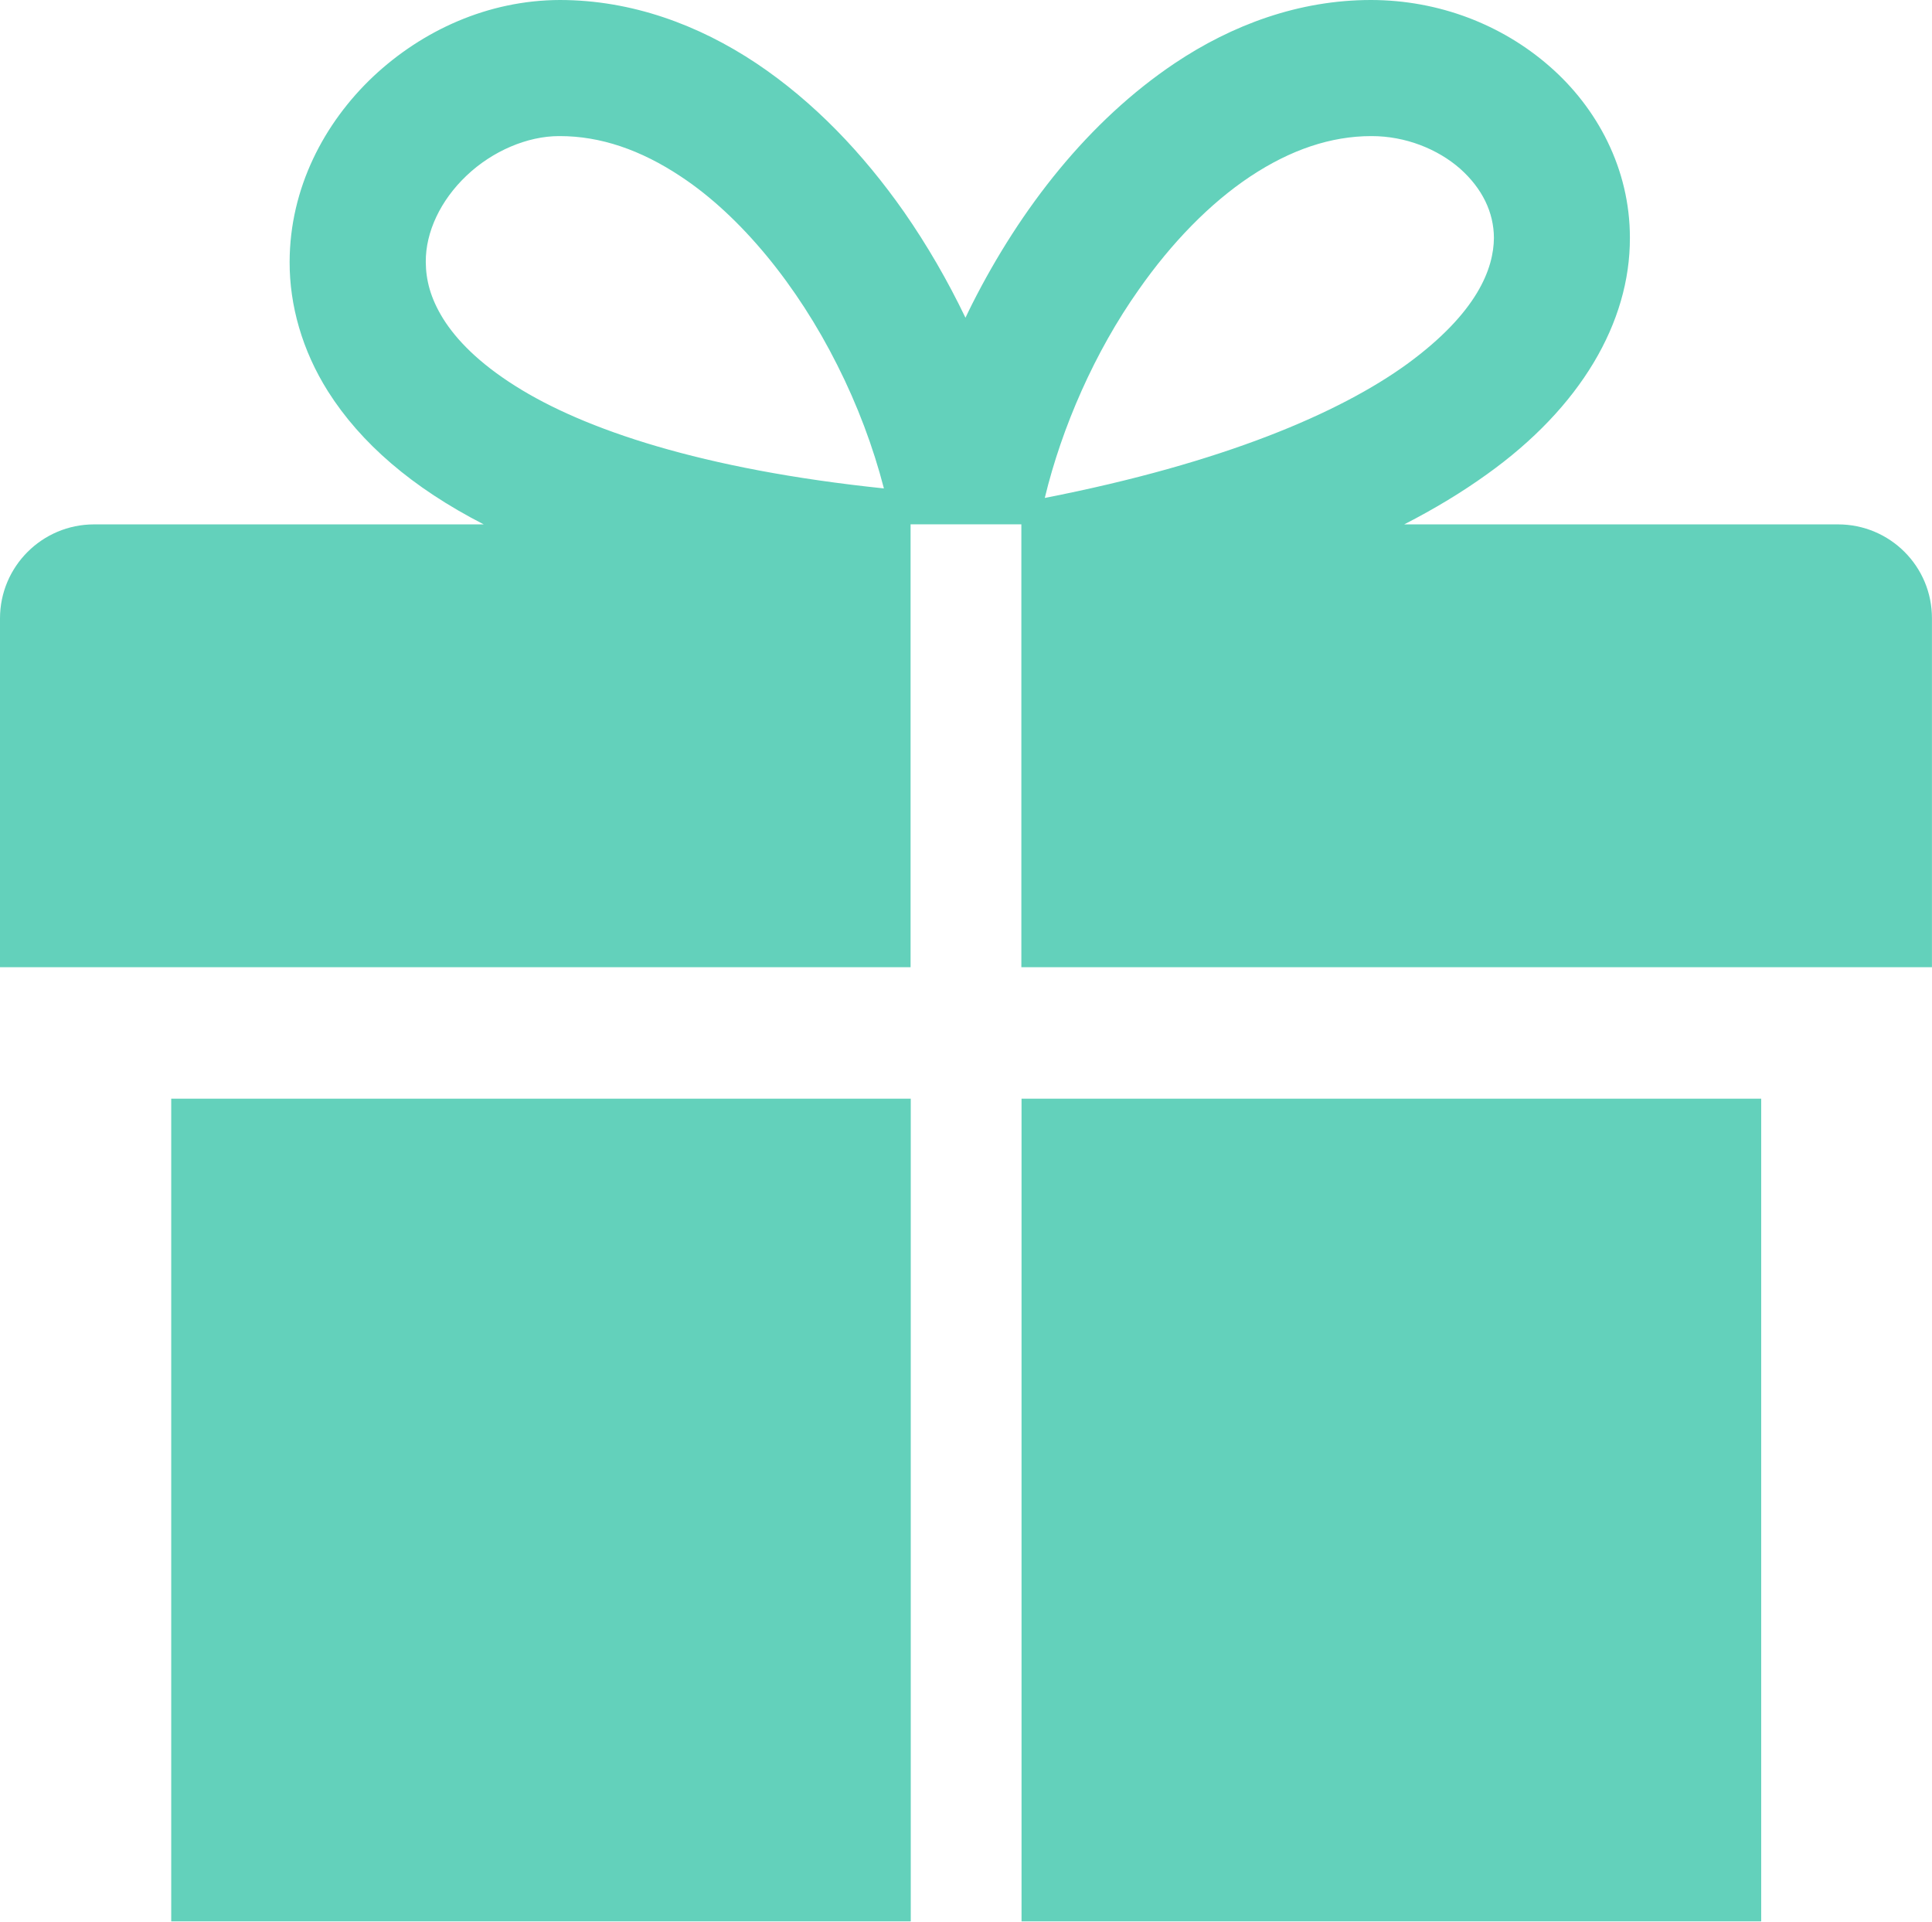
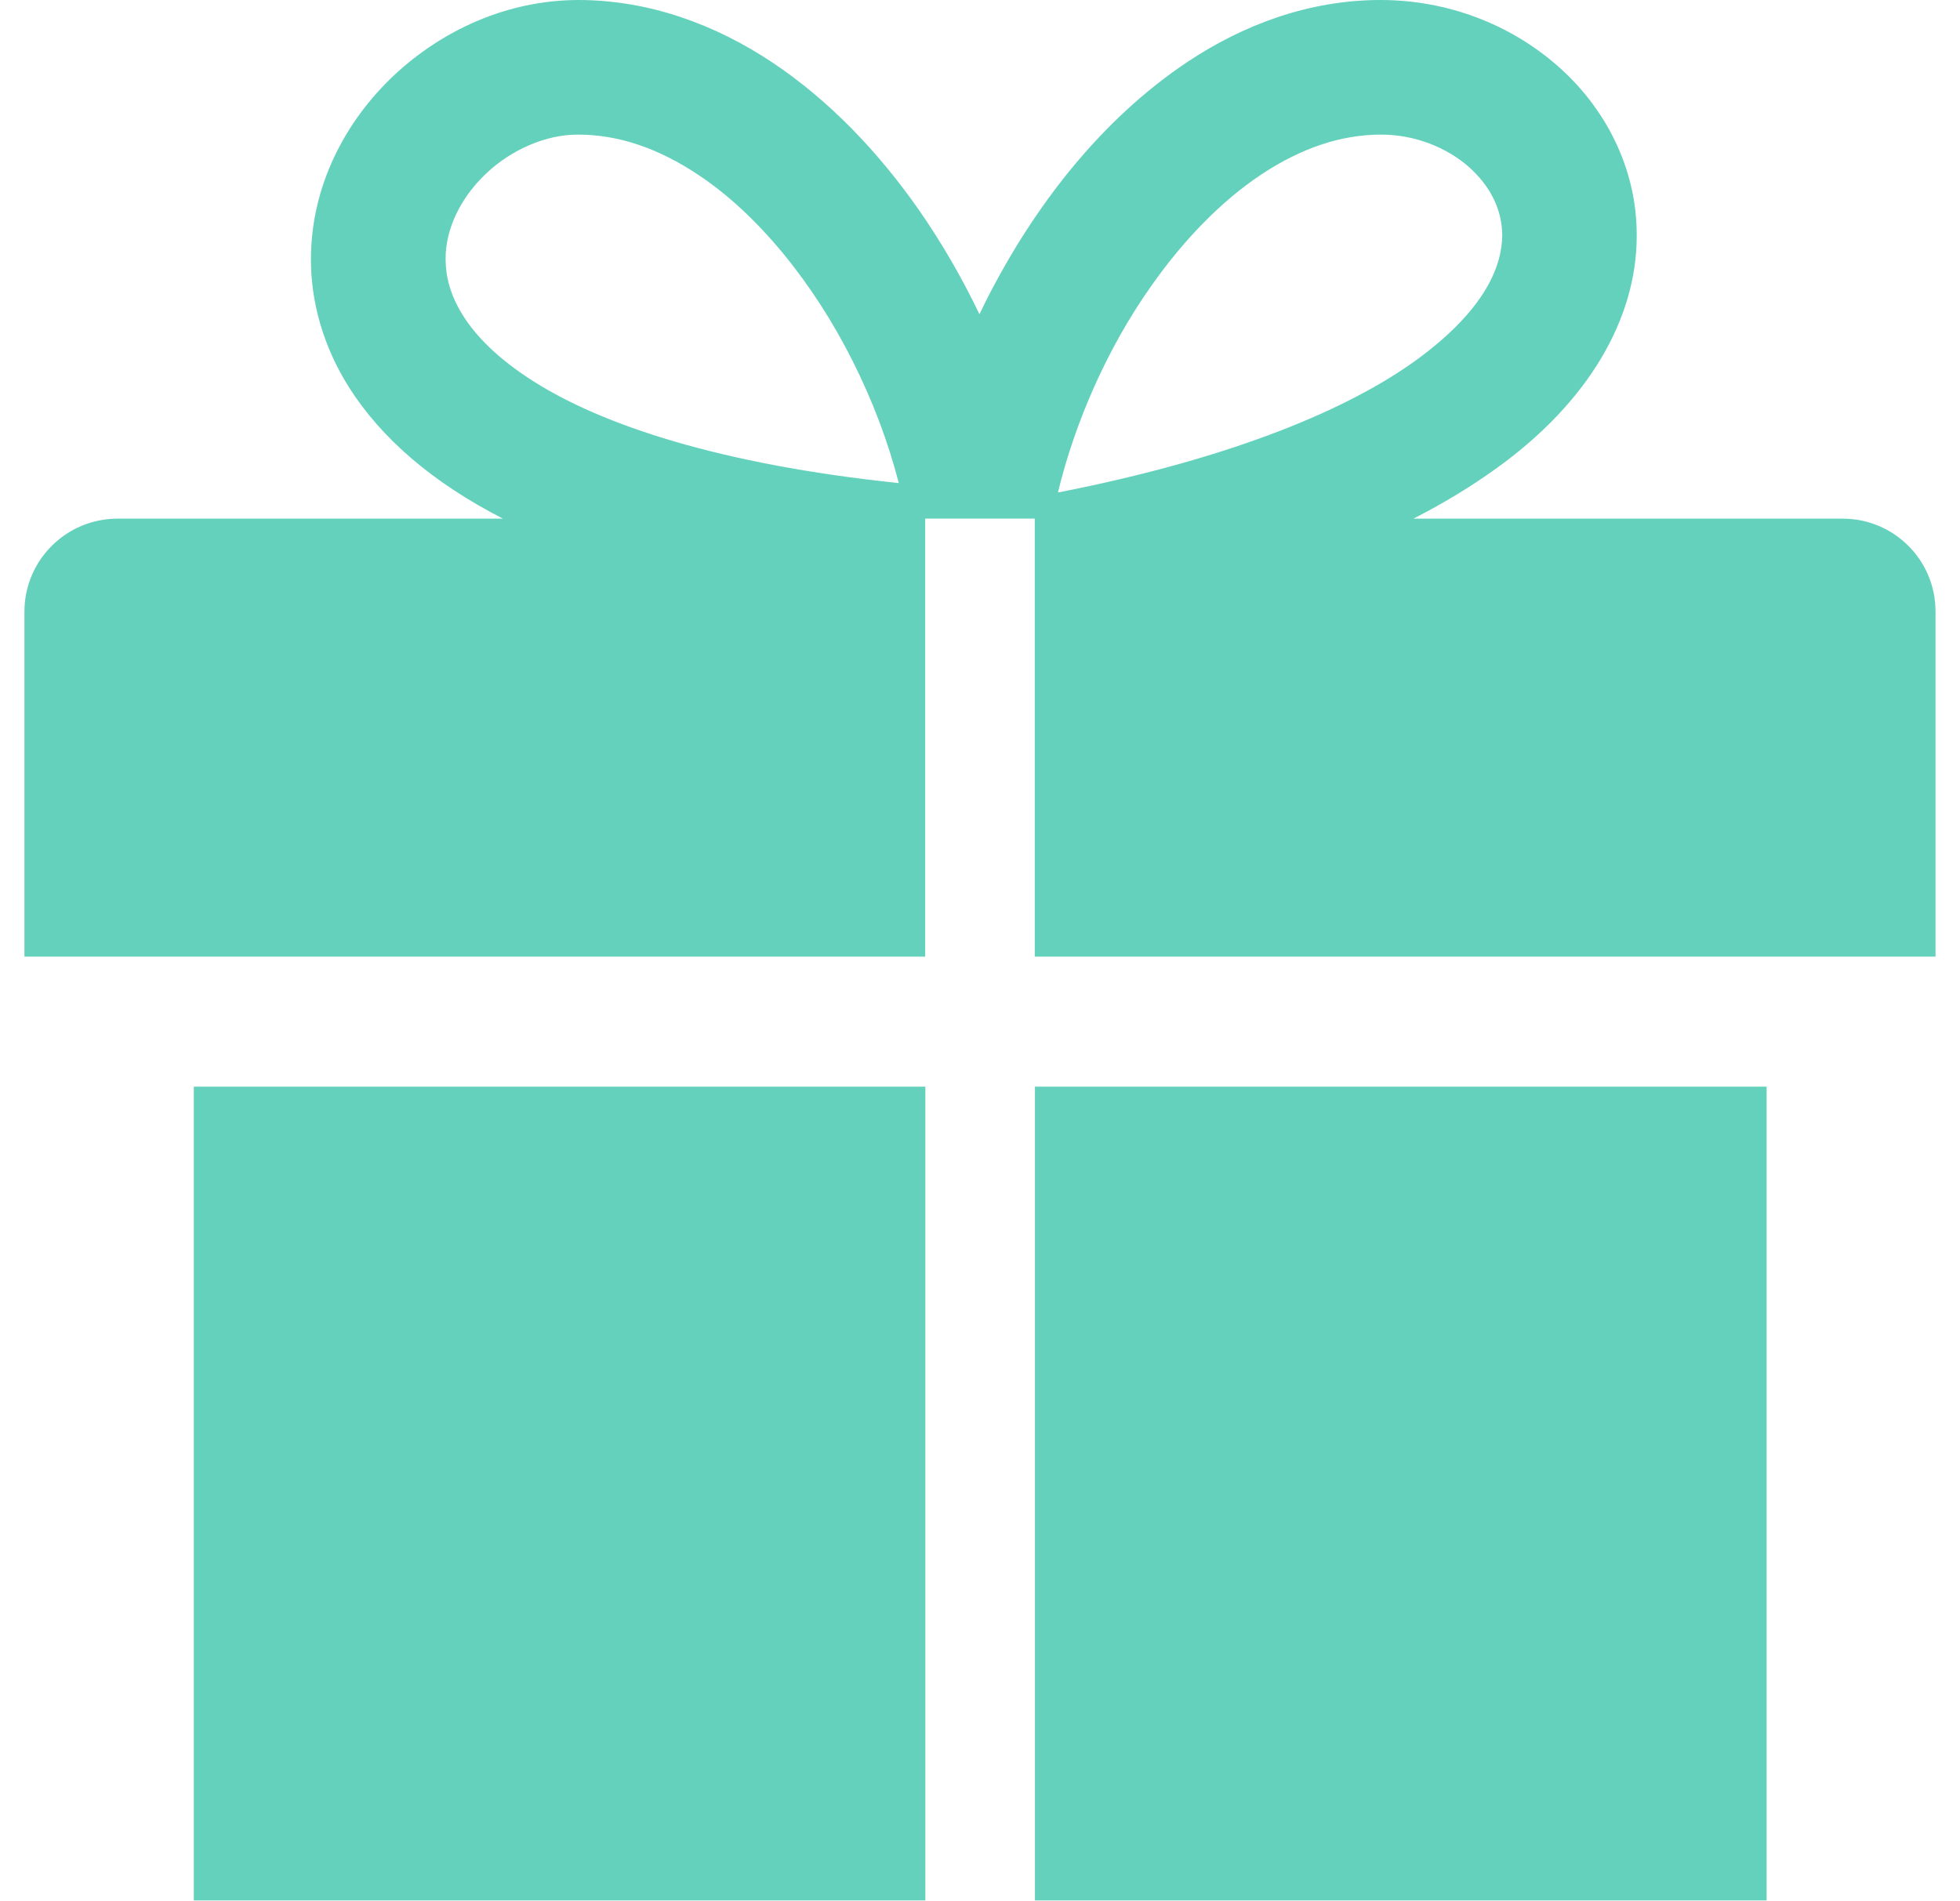
- <svg xmlns="http://www.w3.org/2000/svg" version="1.1" id="Layer_1" x="0px" y="0px" width="32.666px" height="32.486px" viewBox="239.665 239.757 32.666 32.486" enable-background="new 239.665 239.757 32.666 32.486" xml:space="preserve">
+ <svg xmlns="http://www.w3.org/2000/svg" version="1.1" id="Layer_1" x="0px" y="0px" width="33px" height="32px" viewBox="239.665 239.757 32.666 32.486" enable-background="new 239.665 239.757 32.666 32.486" xml:space="preserve">
  <path fill="#63d1bb" d="M242.56,272.243h12.504v-13.91H242.56V272.243z M270.742,248.623h-7.335 c0.521-0.267,0.984-0.549,1.396-0.845c1.588-1.133,2.424-2.57,2.42-3.999c0.002-1.169-0.556-2.202-1.359-2.901 c-0.805-0.704-1.869-1.119-3.016-1.121c-1.22-0.001-2.352,0.421-3.32,1.069c-1.459,0.979-2.606,2.451-3.424,4.067 c-0.039,0.079-0.078,0.157-0.115,0.236c-0.299-0.623-0.647-1.226-1.041-1.792c-0.691-0.985-1.523-1.86-2.497-2.511 c-0.97-0.646-2.103-1.069-3.322-1.069c-1.213,0.004-2.323,0.514-3.155,1.295c-0.828,0.783-1.41,1.885-1.412,3.135 c-0.002,0.73,0.211,1.494,0.649,2.188c0.552,0.872,1.424,1.628,2.633,2.248h-6.588c-0.878,0-1.591,0.712-1.591,1.59v5.897h15.396 v-7.488h1.873v7.488h15.396v-5.897C272.333,249.334,271.621,248.623,270.742,248.623 M248.38,246.284 c-0.622-0.391-1-0.785-1.22-1.135c-0.22-0.354-0.294-0.662-0.296-0.963c-0.004-0.504,0.248-1.042,0.691-1.461 c0.437-0.415,1.028-0.667,1.562-0.667h0.013c0.685,0,1.366,0.231,2.046,0.683c1.018,0.671,1.975,1.85,2.645,3.187 c0.342,0.676,0.609,1.39,0.789,2.087C251.528,247.694,249.532,247.013,248.38,246.284 M258.917,244.657 c0.557-0.797,1.21-1.466,1.887-1.916c0.68-0.451,1.362-0.683,2.047-0.683h0.006c0.574,0,1.117,0.22,1.494,0.55 c0.377,0.336,0.571,0.739,0.573,1.171c-0.004,0.512-0.272,1.259-1.467,2.132c-1.138,0.825-3.101,1.673-6.127,2.265 C257.62,246.974,258.177,245.704,258.917,244.657 M256.937,272.243h12.506v-13.91h-12.506V272.243z" />
</svg>
